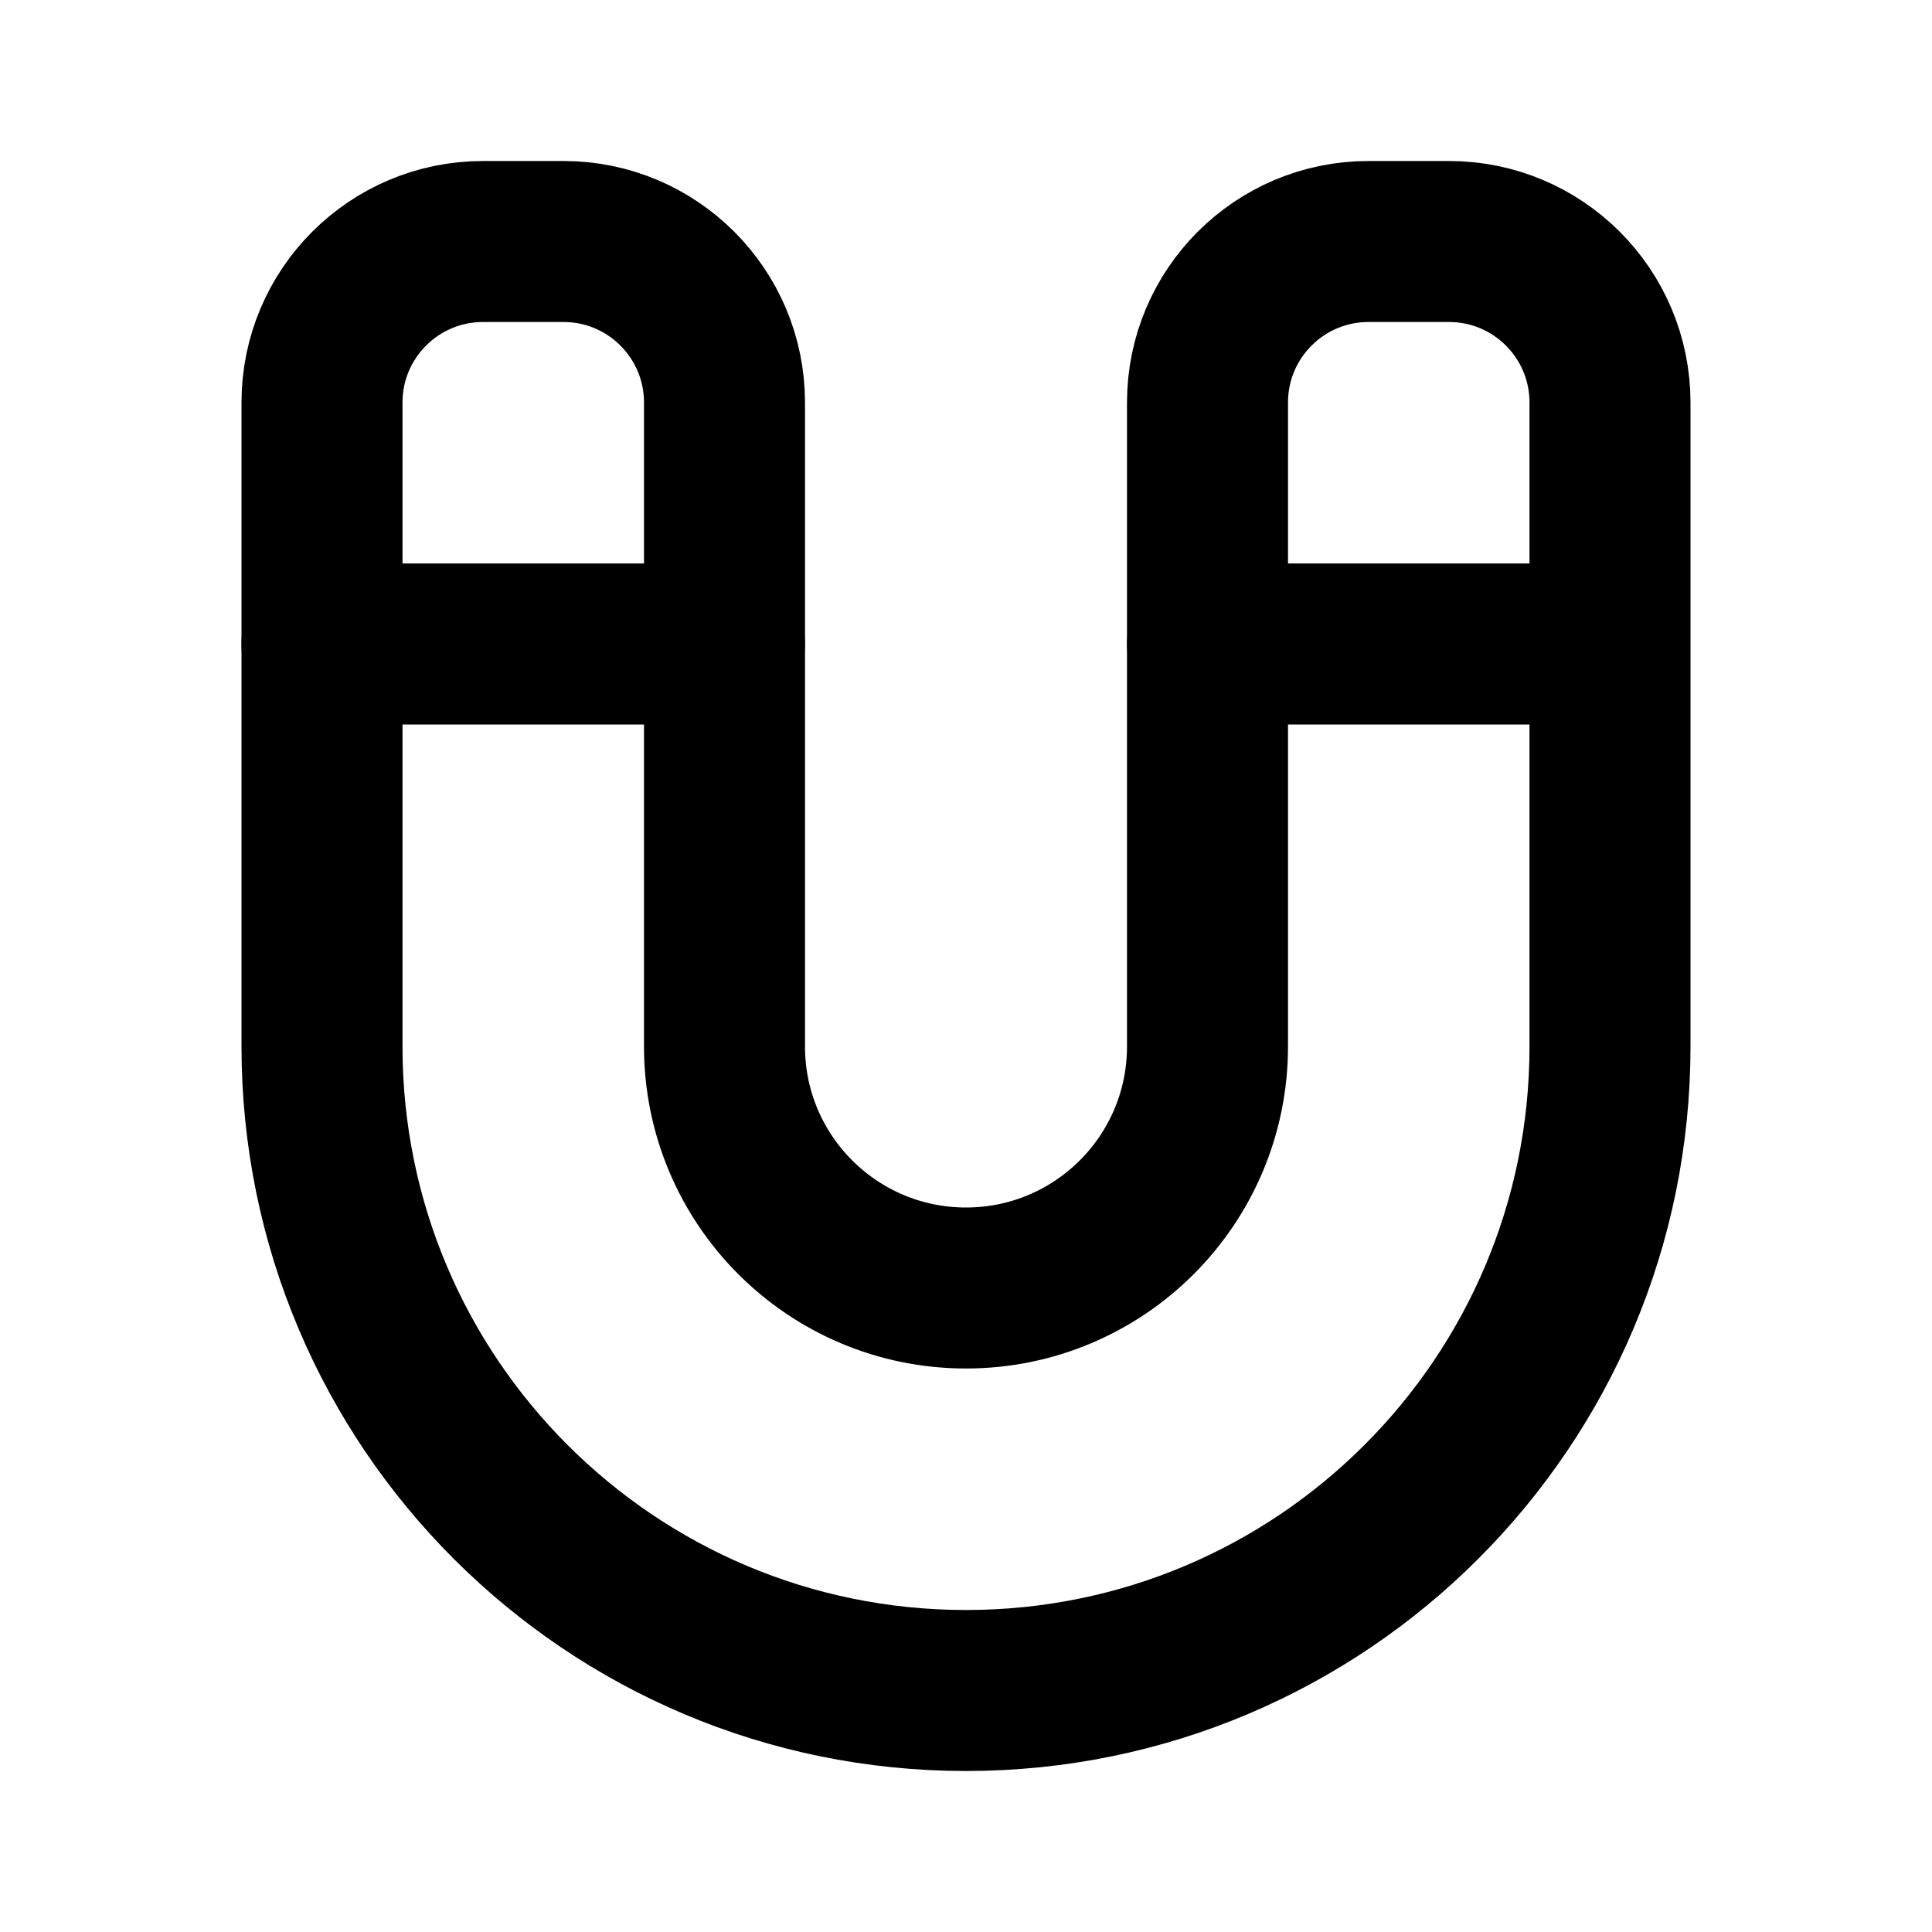
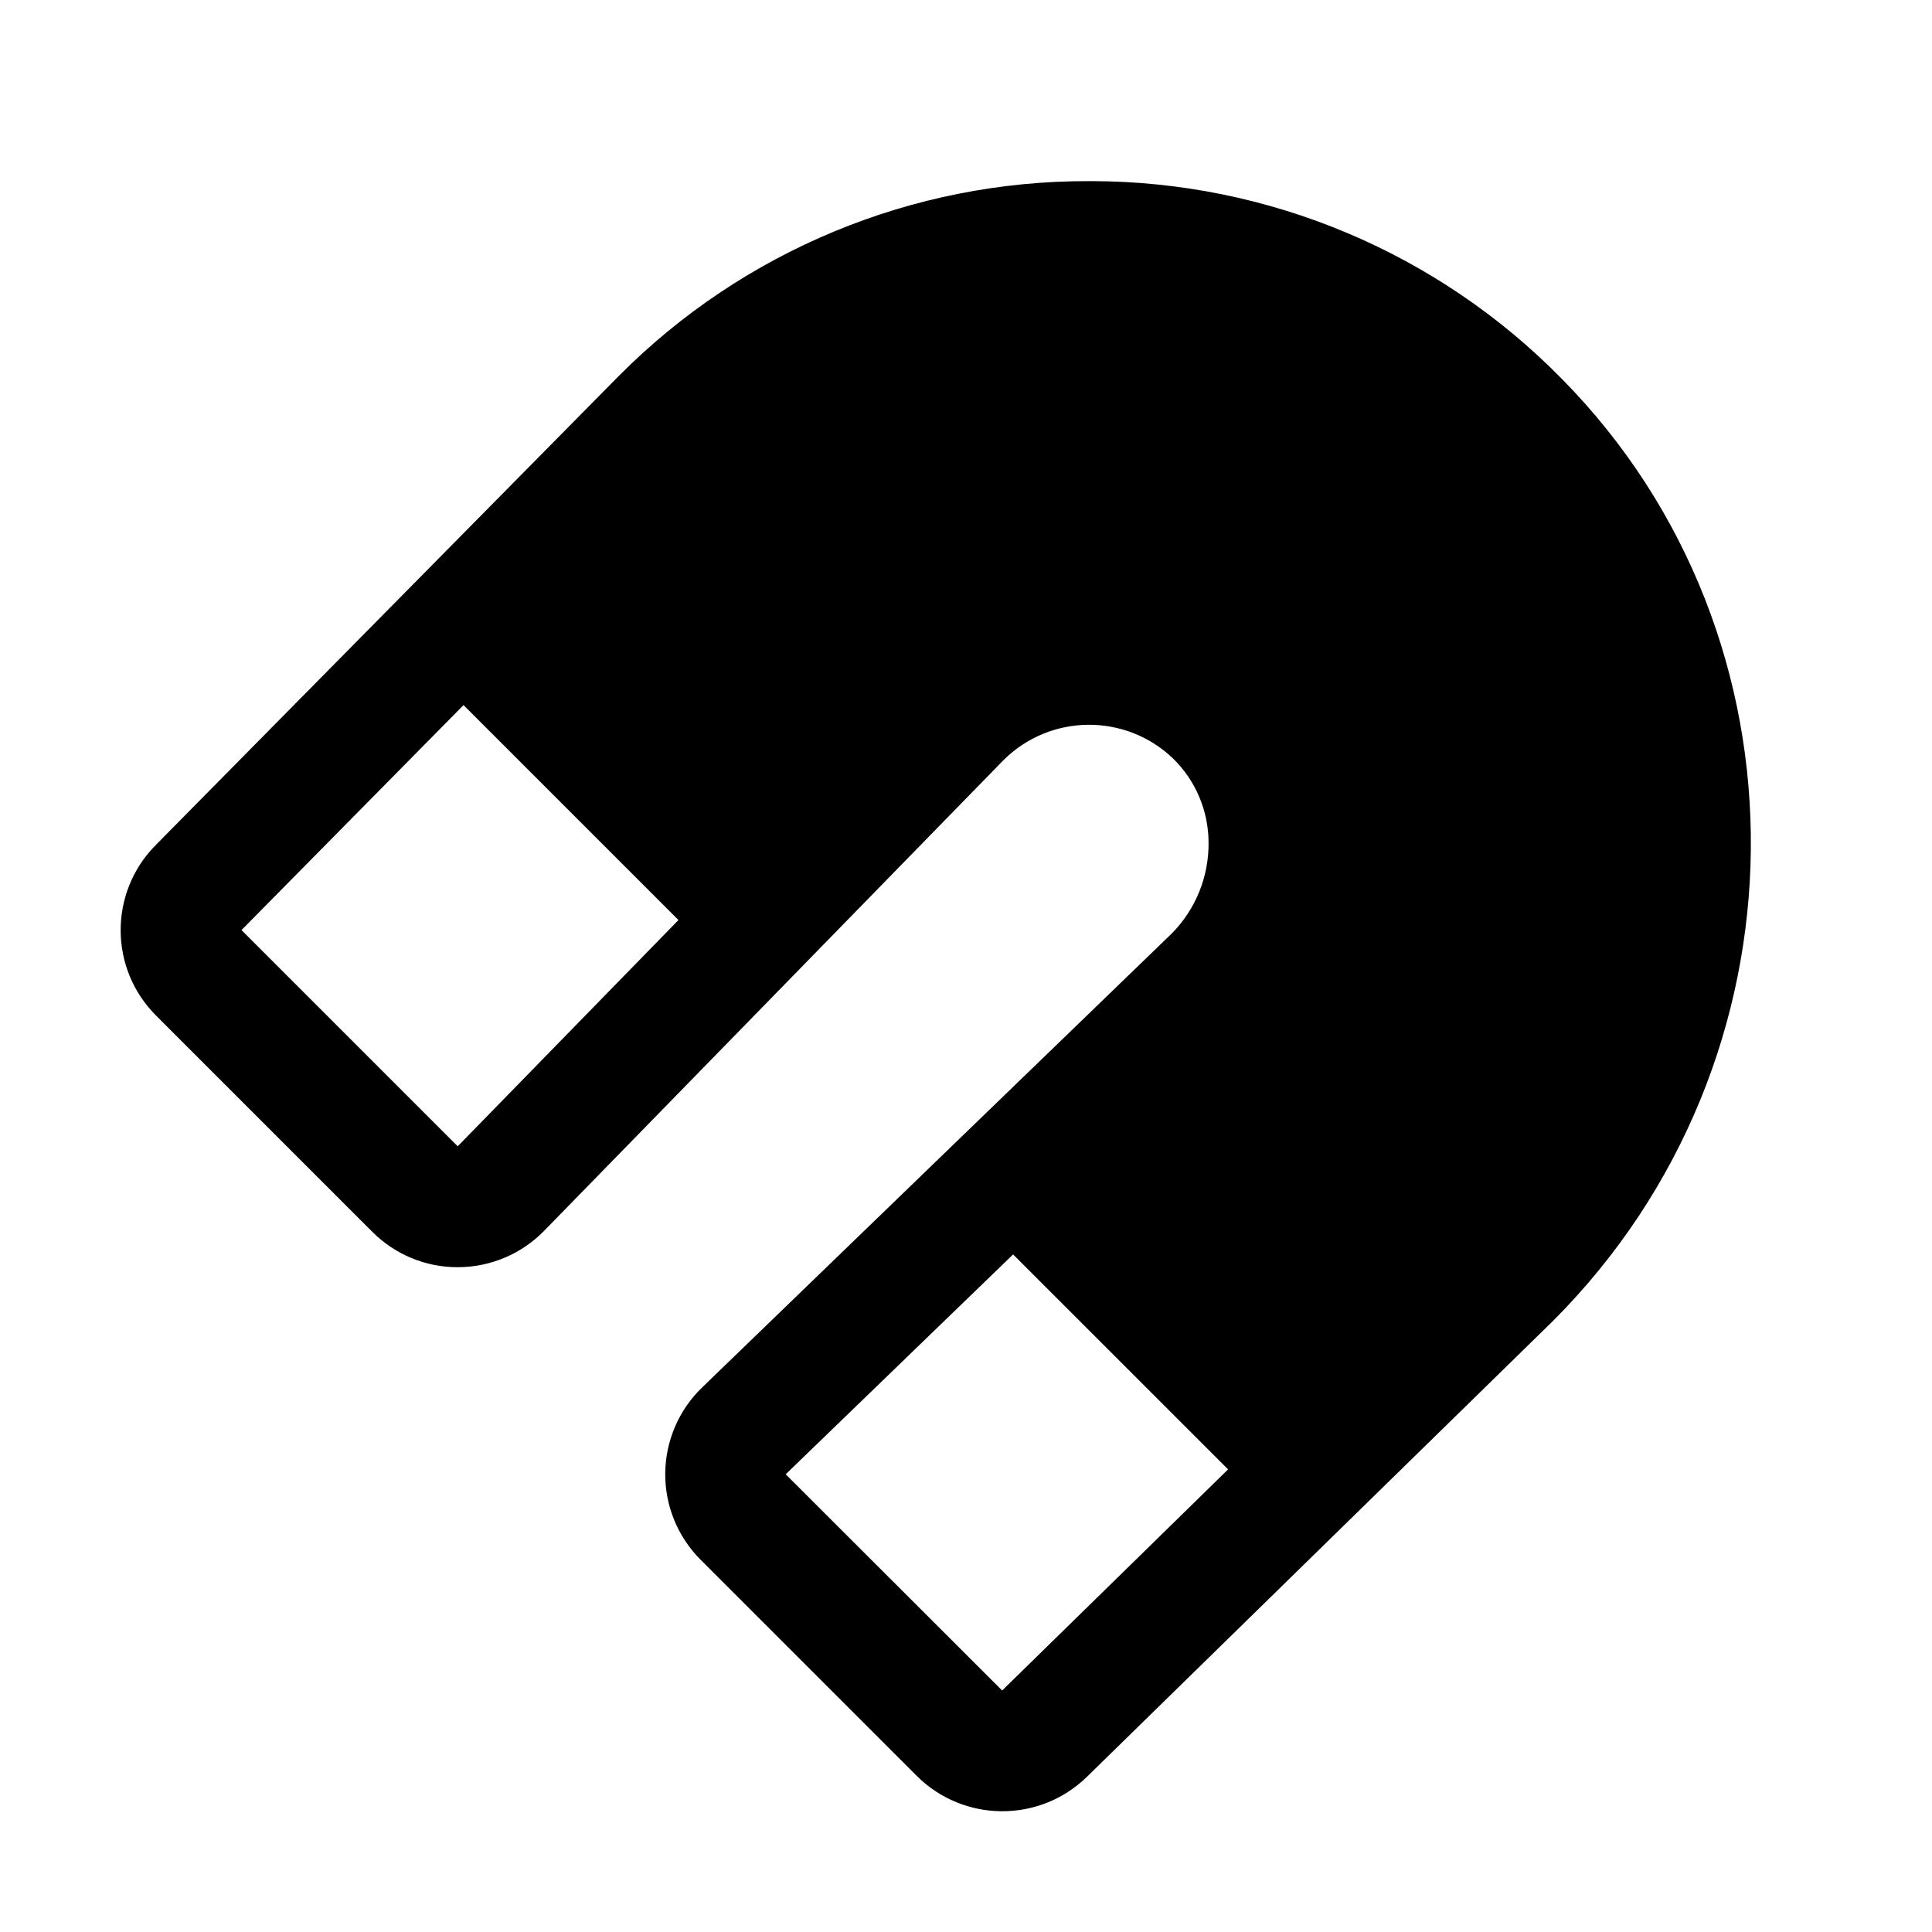
- <svg xmlns="http://www.w3.org/2000/svg" width="24" height="24" viewBox="0 0 24 24" fill="none" stroke="currentColor" stroke-width="2" stroke-linecap="round" stroke-linejoin="round">
-   <path d="M4 13v-8a2 2 0 0 1 2 -2h1a2 2 0 0 1 2 2v8a2 2 0 0 0 6 0v-8a2 2 0 0 1 2 -2h1a2 2 0 0 1 2 2v8a8 8 0 0 1 -16 0" />
-   <path d="M4 8l5 0" />
-   <path d="M15 8l4 0" />
+ <svg xmlns="http://www.w3.org/2000/svg" viewBox="0 0 256 256" fill="currentColor">
+   <path d="M207,50.25A87.46,87.46,0,0,0,144.6,24h-.33A87.48,87.48,0,0,0,82,49.81L20.61,112a16,16,0,0,0,.06,22.56l28.66,28.66a15.92,15.92,0,0,0,11.32,4.69h.09a16,16,0,0,0,11.36-4.82L133,100.69a16.08,16.08,0,0,1,22.41-.21,15.6,15.6,0,0,1,4.73,11.19,16.89,16.89,0,0,1-4.85,12L93,183.88a16,16,0,0,0-.17,22.79l28.66,28.66a16.06,16.06,0,0,0,22.52.12L205.81,175C240.26,140.5,240.79,84.56,207,50.25ZM60.65,151.89,32,123.24,61.42,93.43,89.9,121.91ZM132.79,224l-28.68-28.65,30.13-29.13,28.49,28.48Z" />
</svg>
